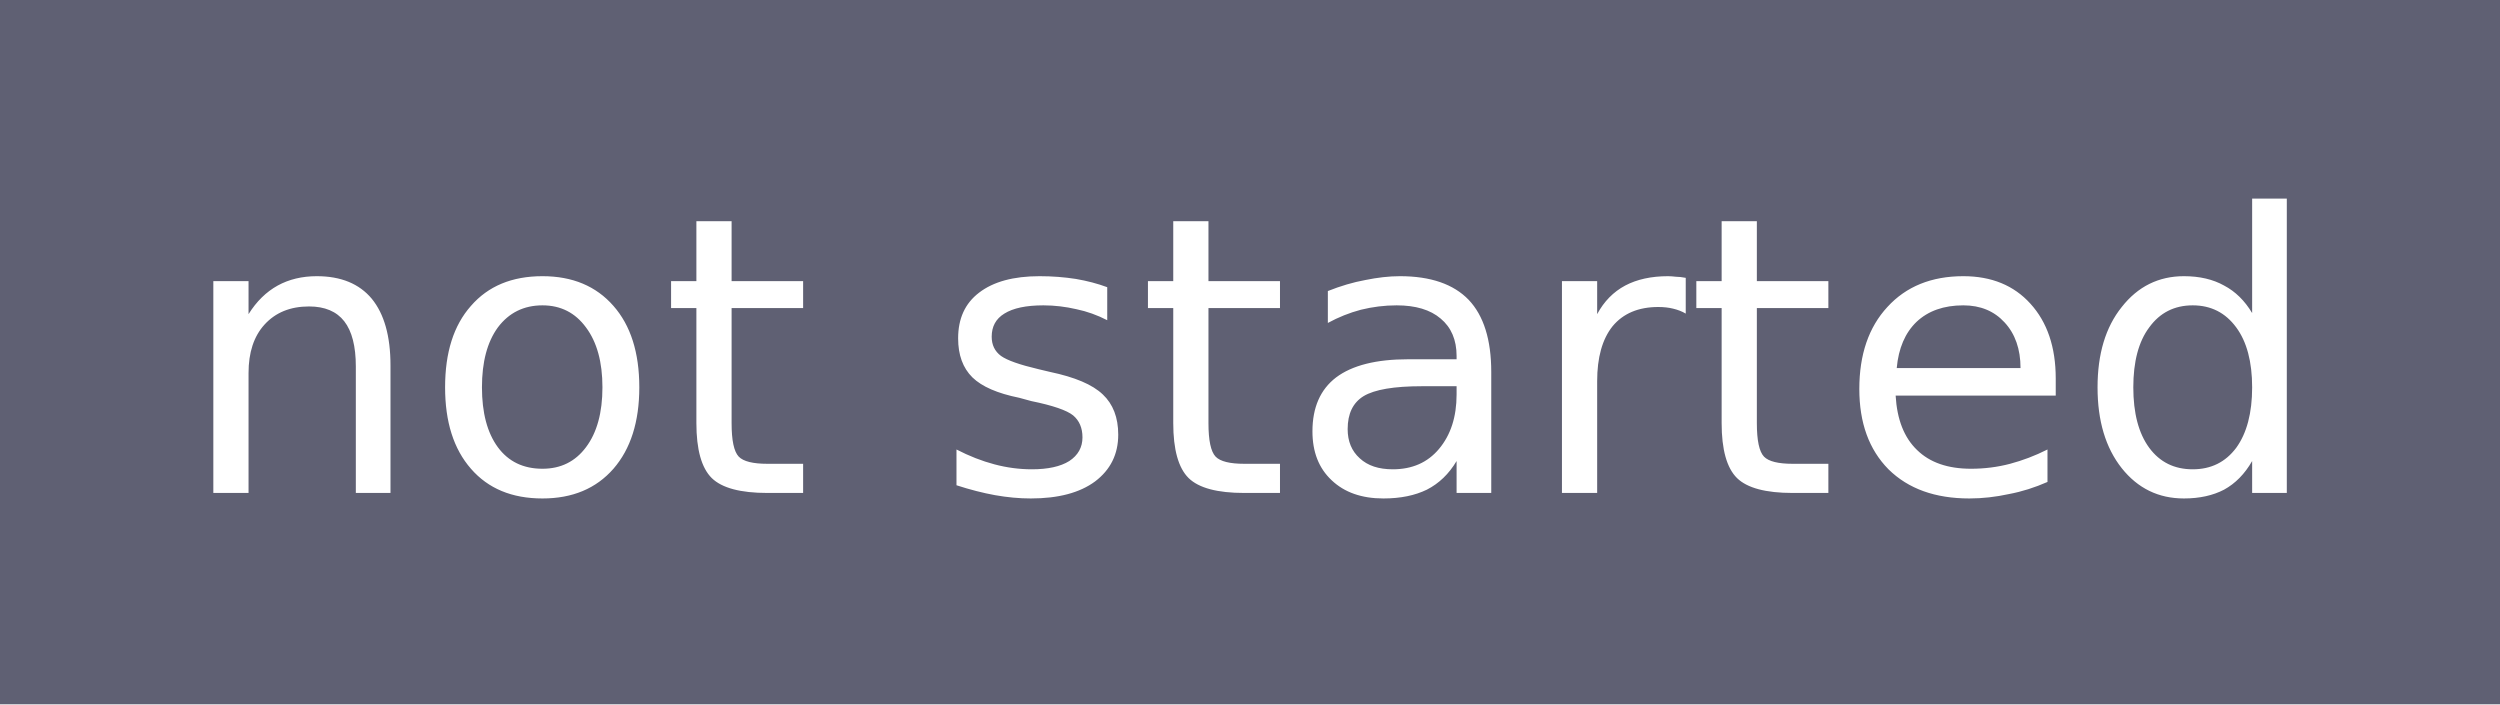
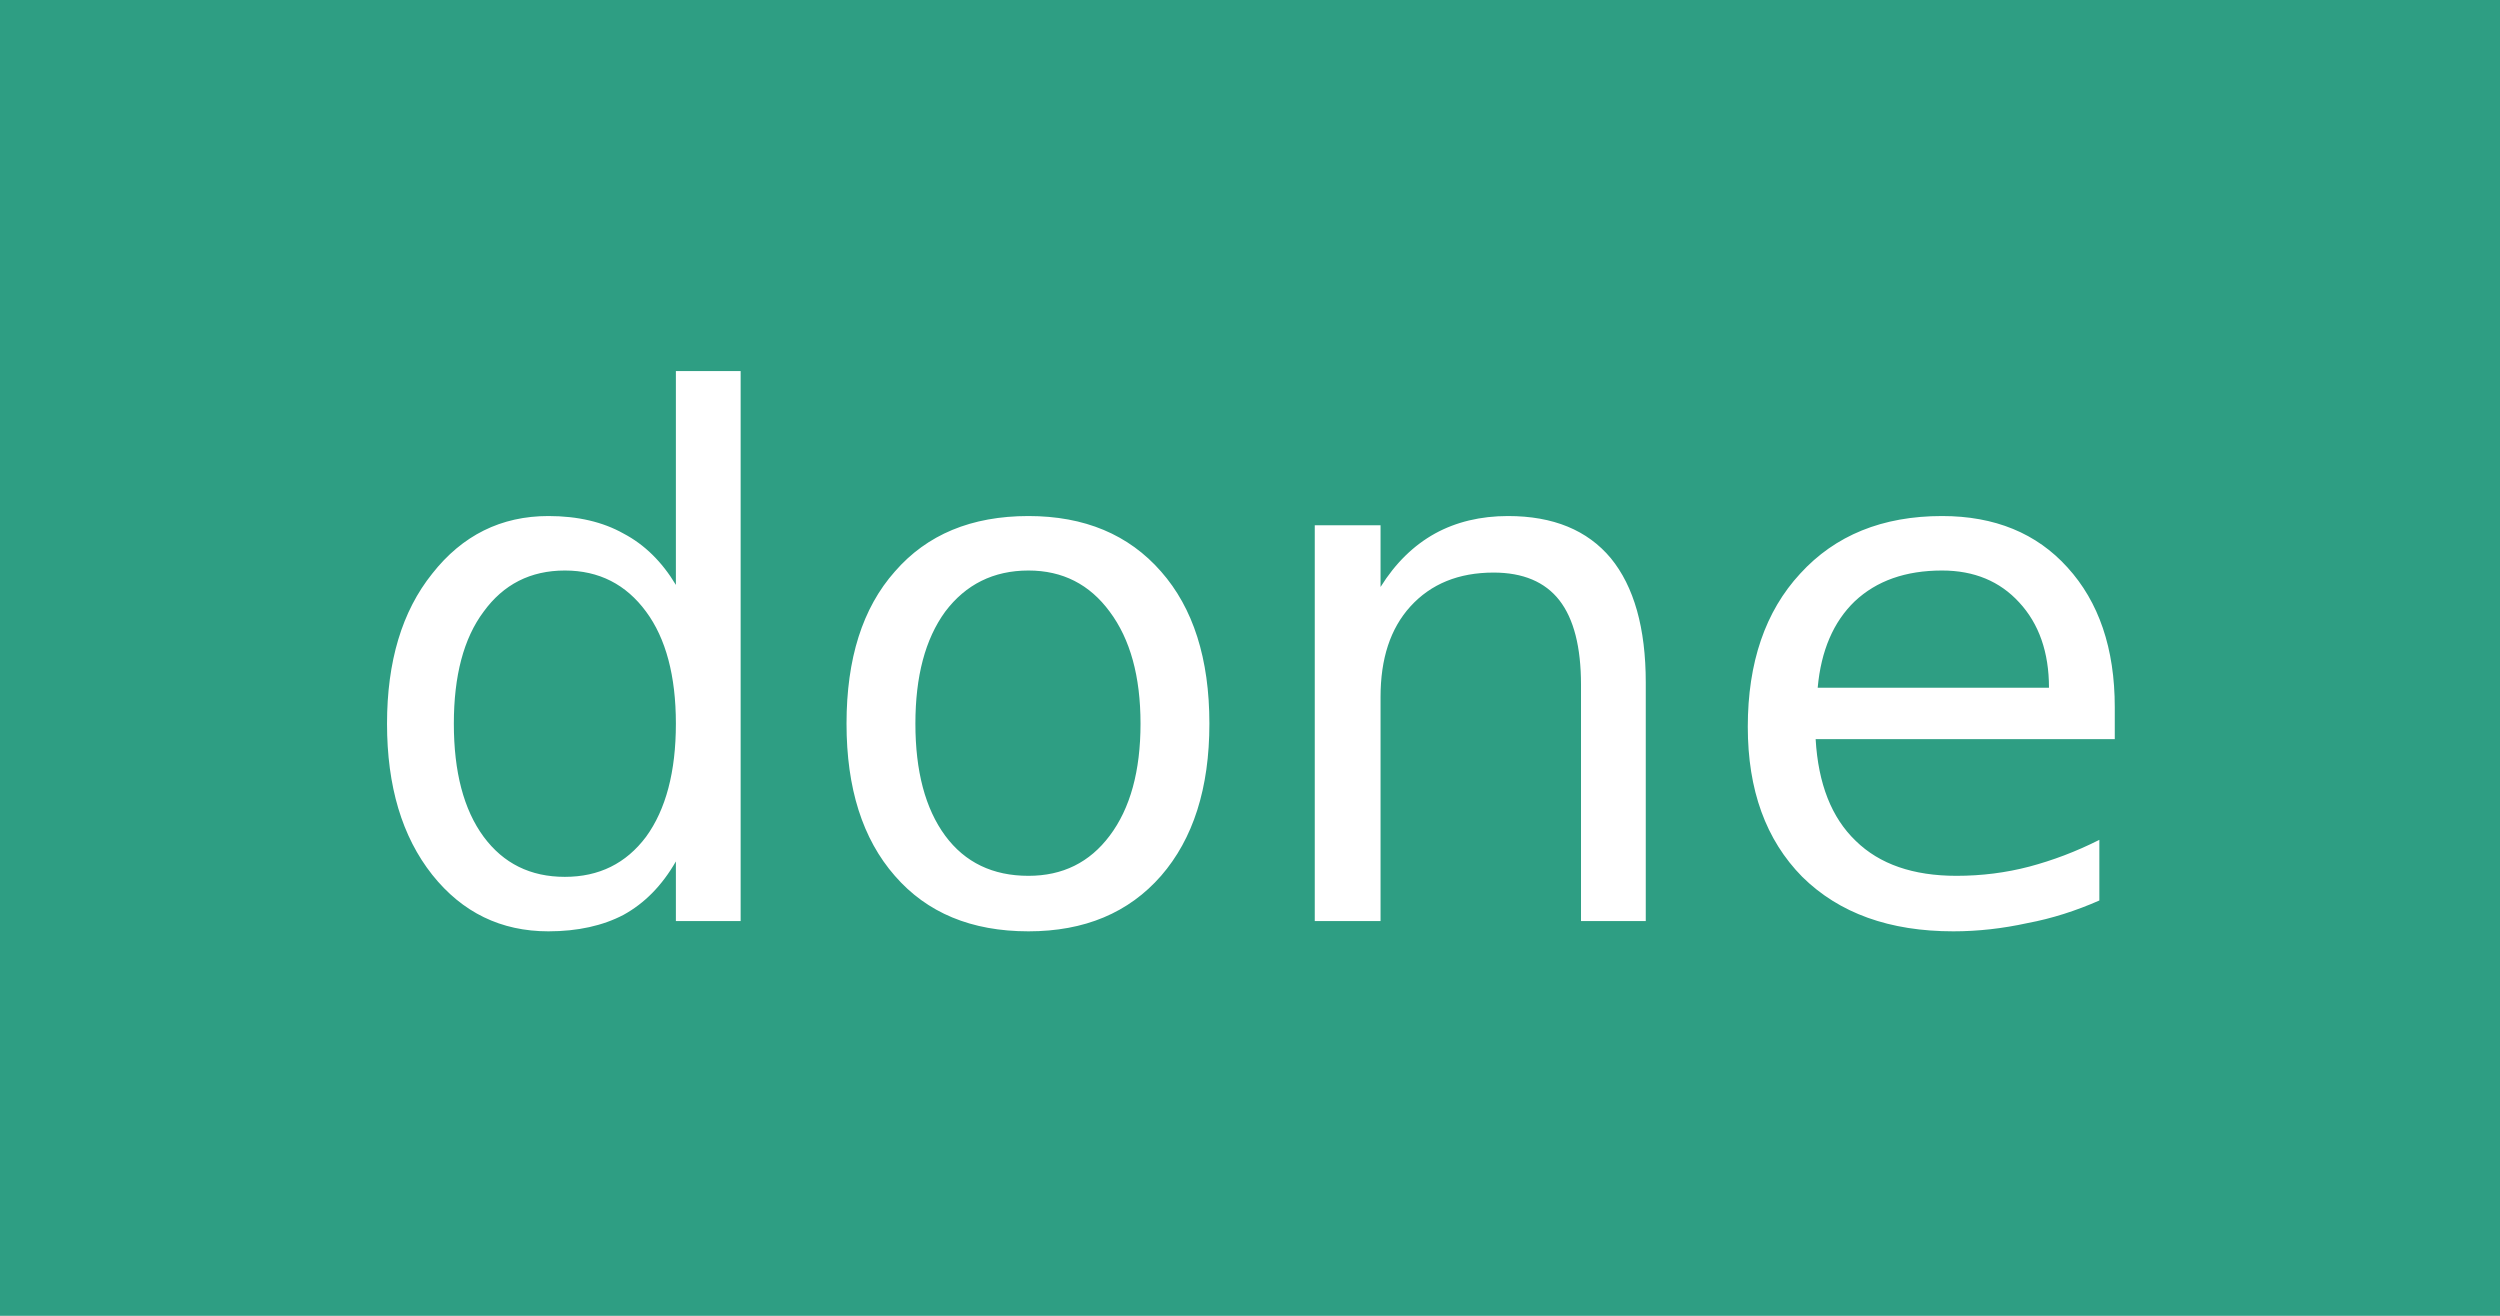
- <svg xmlns="http://www.w3.org/2000/svg" width="71" height="20" role="img" aria-label="not started">
-   <rect x="0" width="71" height="20" fill="#5F6073" />
+ <svg xmlns="http://www.w3.org/2000/svg" width="38" height="20" role="img" aria-label="done">
+   <rect x="0" width="38" height="20" fill="#2E9E83" />
  <g fill="#fff" text-anchor="middle" font-family="Verdana,Geneva,DejaVu Sans,sans-serif" font-size="11">
-     <text x="35.5" y="14" textLength="59" lengthAdjust="spacingAndGlyphs">not started</text>
+     <text x="19" y="14" textLength="26" lengthAdjust="spacingAndGlyphs">done</text>
  </g>
</svg>
